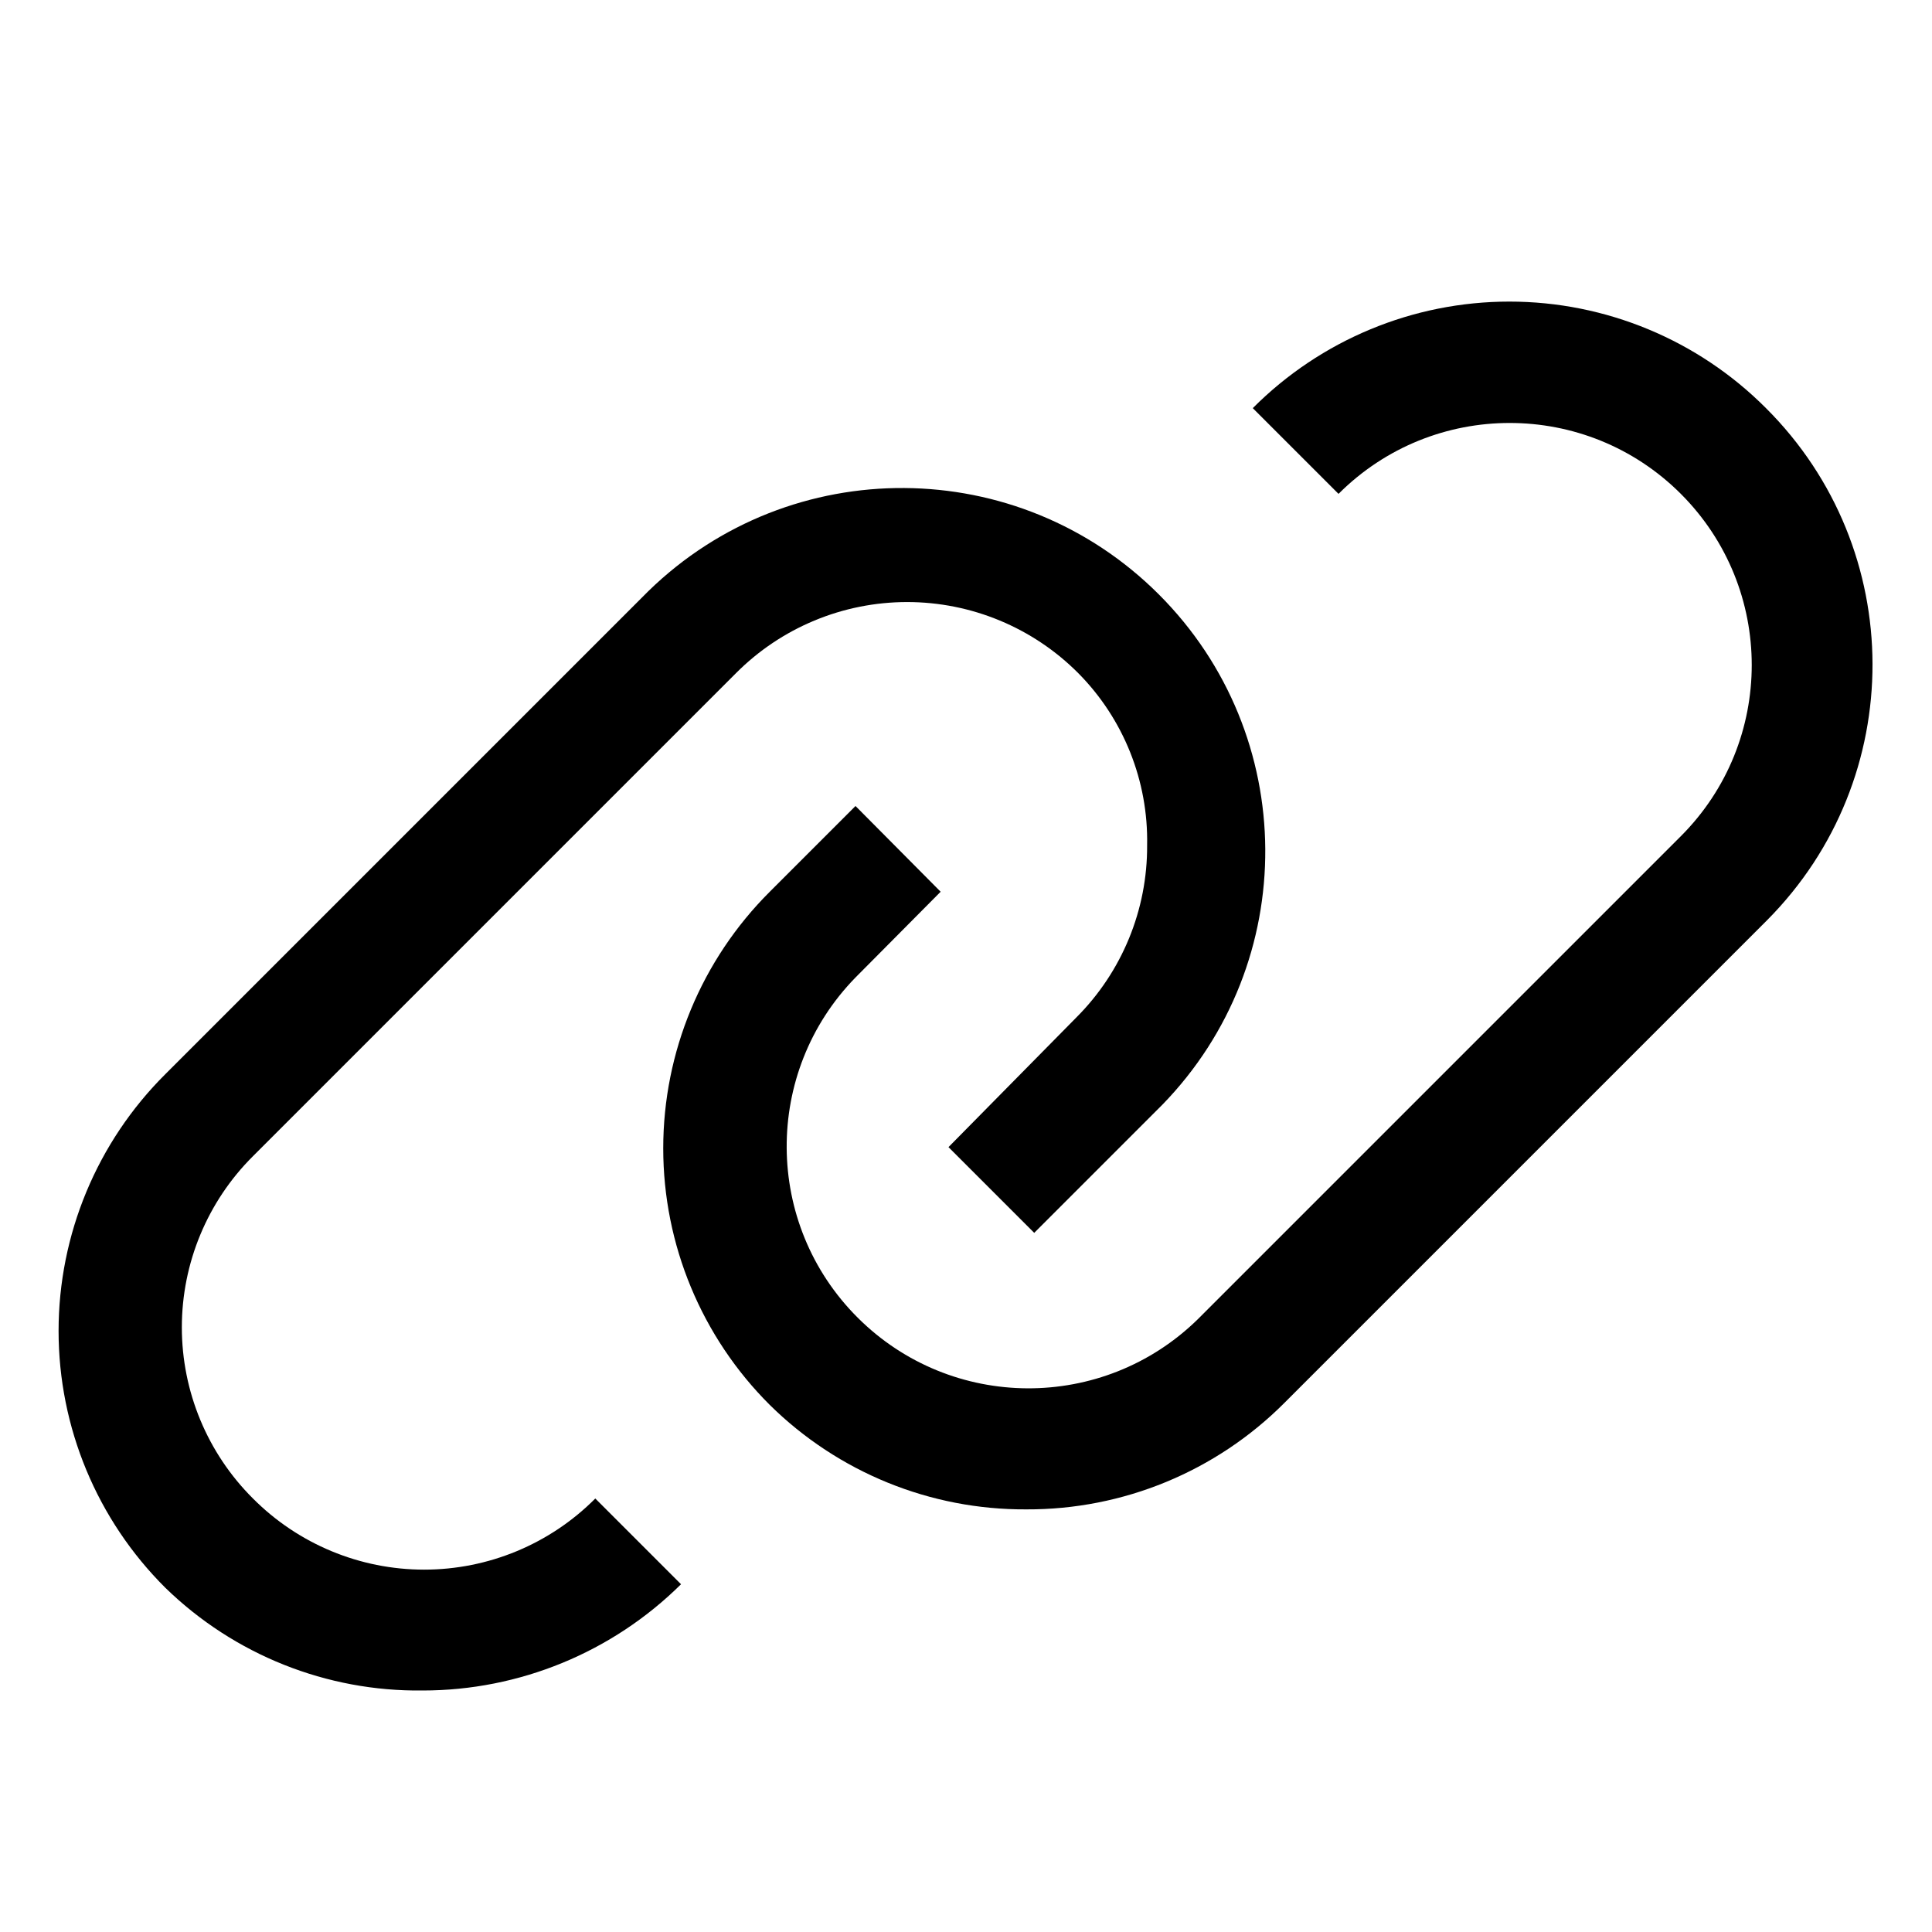
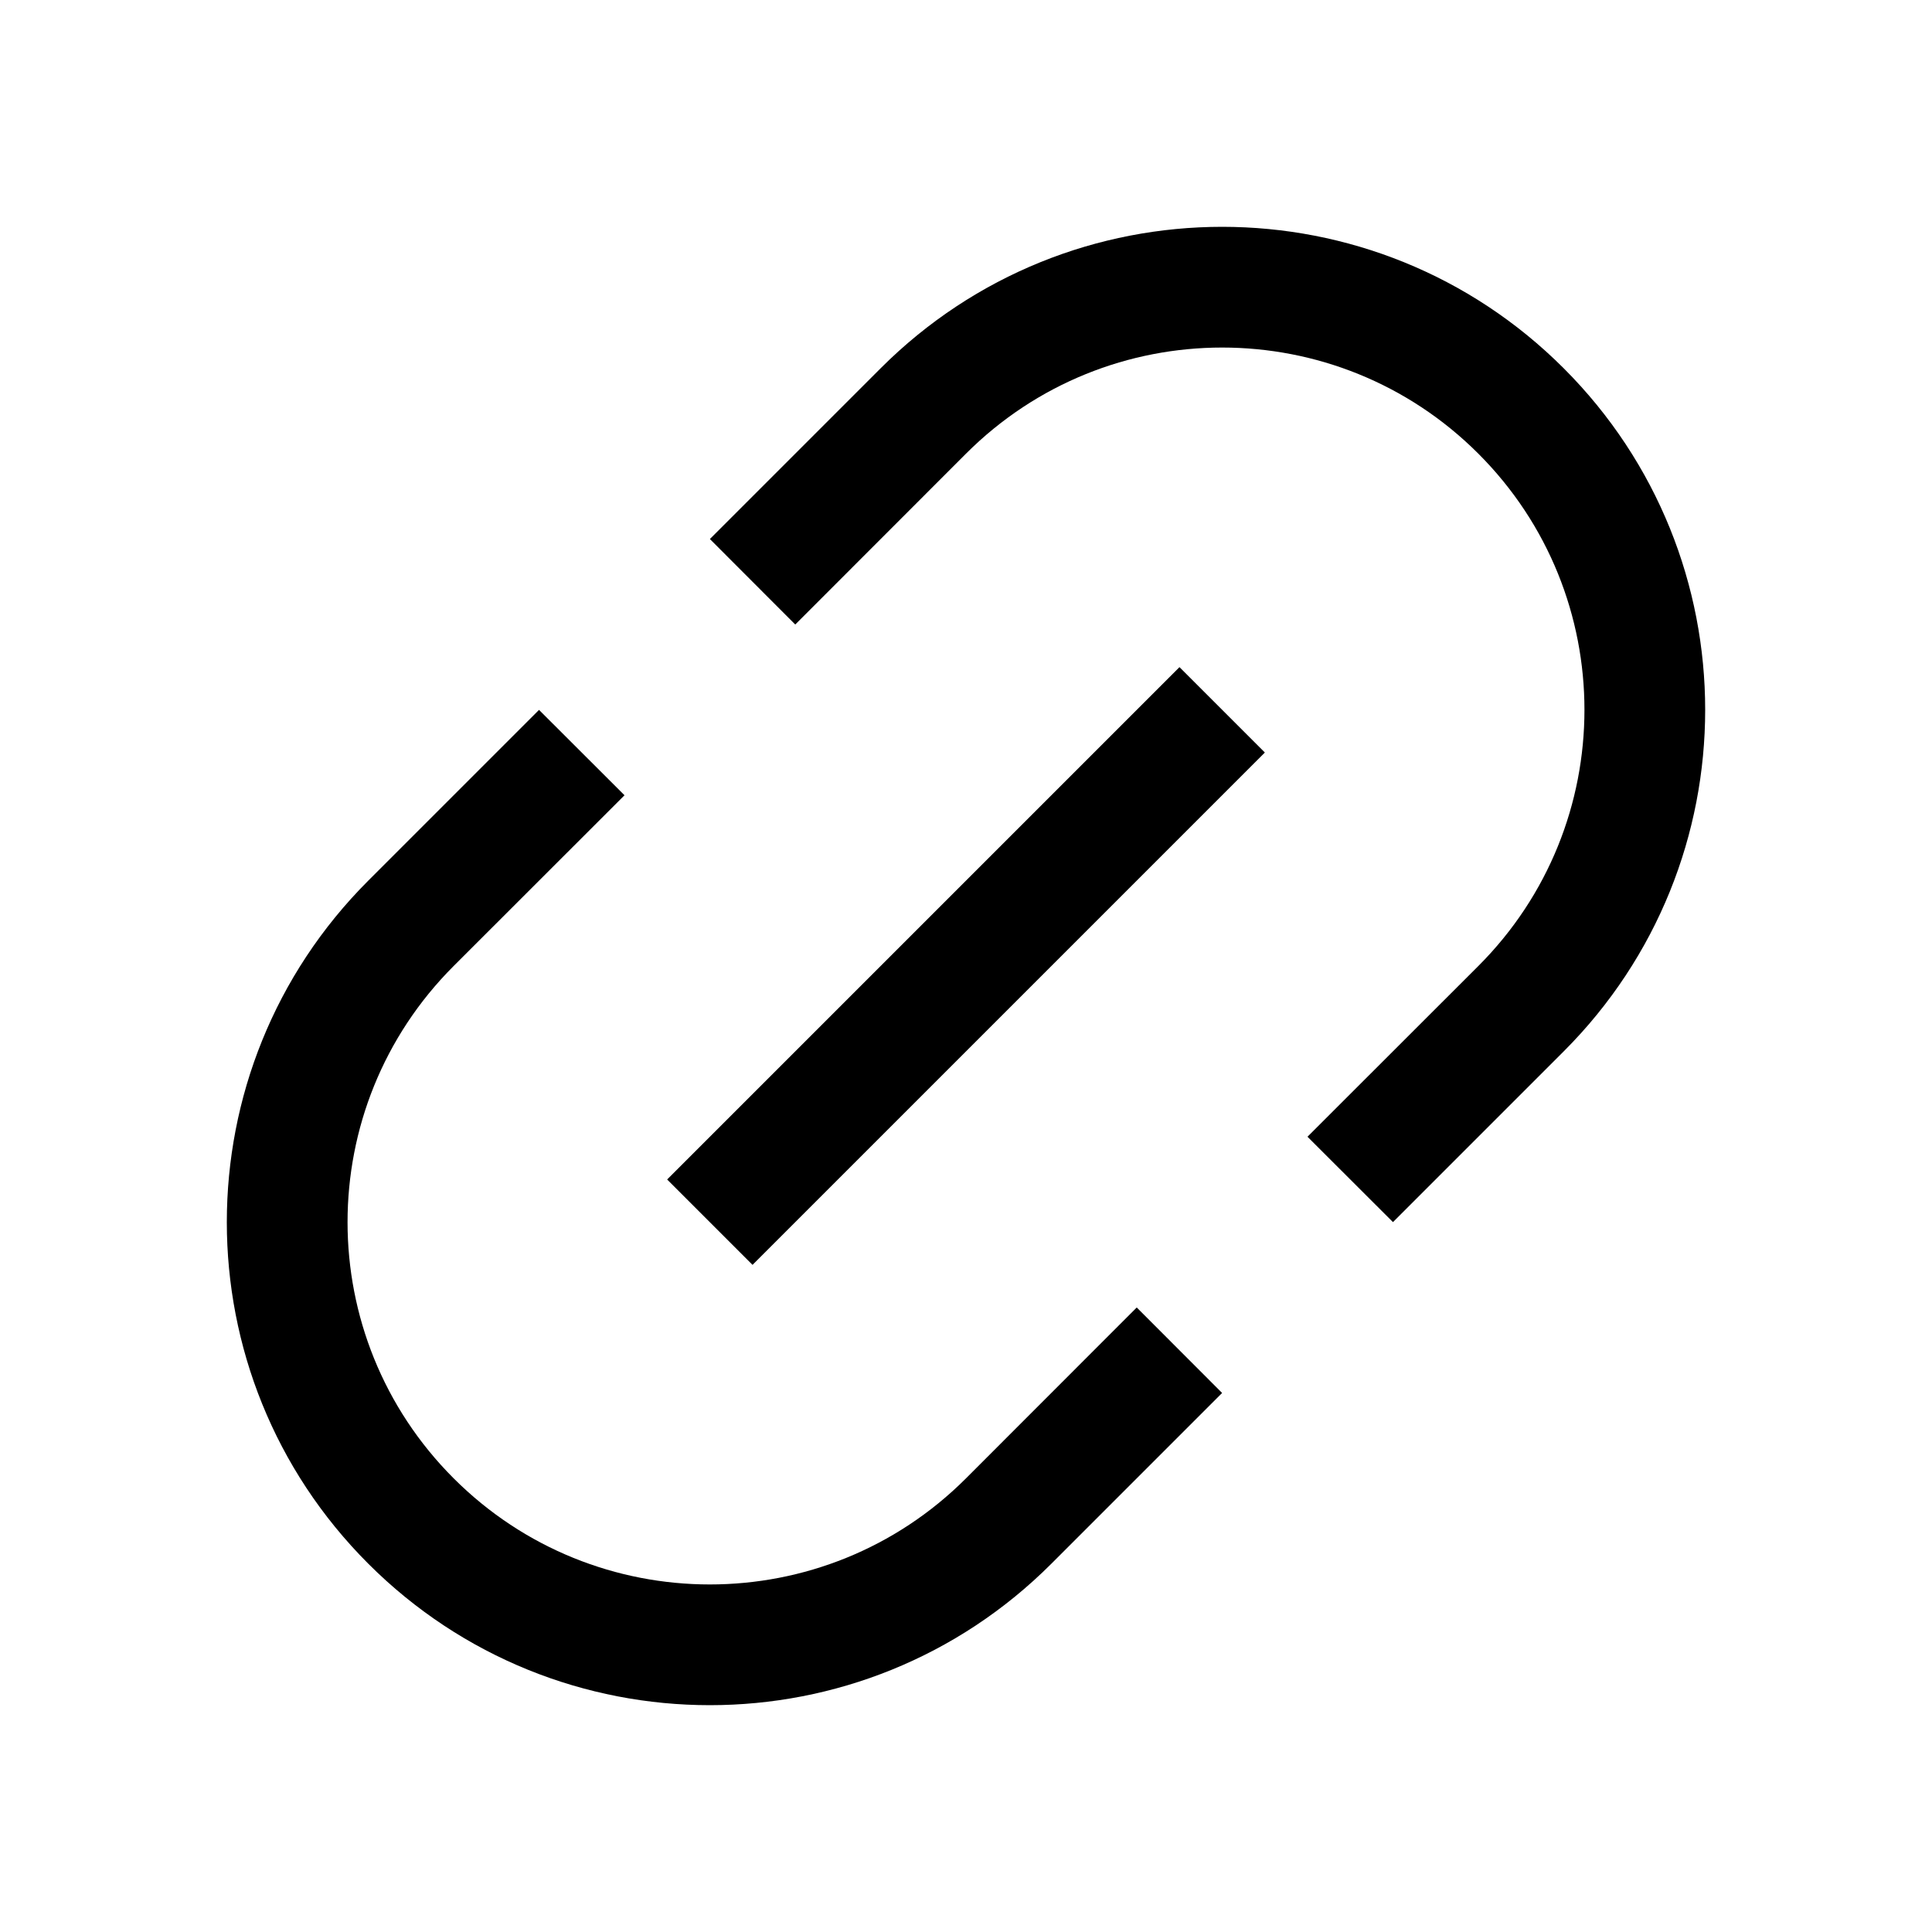
<svg viewBox="0 0 16 16">
-   <path d="M14.625 3.38a3 3 0 0 0-4.25 0l.71.71a2.004 2.004 0 1 1 2.835 2.835l-4 4a2.003 2.003 0 0 1-2.835-2.83l.705-.71-.705-.71-.71.71a3 3 0 0 0 0 4.25A3 3 0 0 0 8.5 12.5a3 3 0 0 0 2.135-.88l4-4a3 3 0 0 0-.01-4.24Z" />
-   <path d="M2.095 12.41a2 2 0 0 1 0-2.835l4-4a2 2 0 0 1 2.835 0A1.97 1.97 0 0 1 9.5 7a2 2 0 0 1-.585 1.425L7.855 9.5l.71.71 1.06-1.06A3.009 3.009 0 0 0 5.37 4.895l-4 4a3 3 0 0 0 0 4.255A3 3 0 0 0 3.5 14a3.04 3.04 0 0 0 2.14-.88l-.71-.71a2 2 0 0 1-2.835 0Z" />
+   <path d="m11.536 10.121-.708-.707L12.243 8A3 3 0 1 0 8 3.757L6.586 5.172l-.707-.708L7.293 3.05a4 4 0 1 1 5.657 5.657l-1.414 1.414ZM8 12.243l1.414-1.415.707.708-1.414 1.414A4 4 0 0 1 3.05 7.293l1.414-1.414.708.707L3.757 8A3 3 0 1 0 8 12.243Z" />
+   <path d="m10.475 6.232-.707-.707-4.243 4.243.707.707 4.243-4.243Z" />
</svg>
